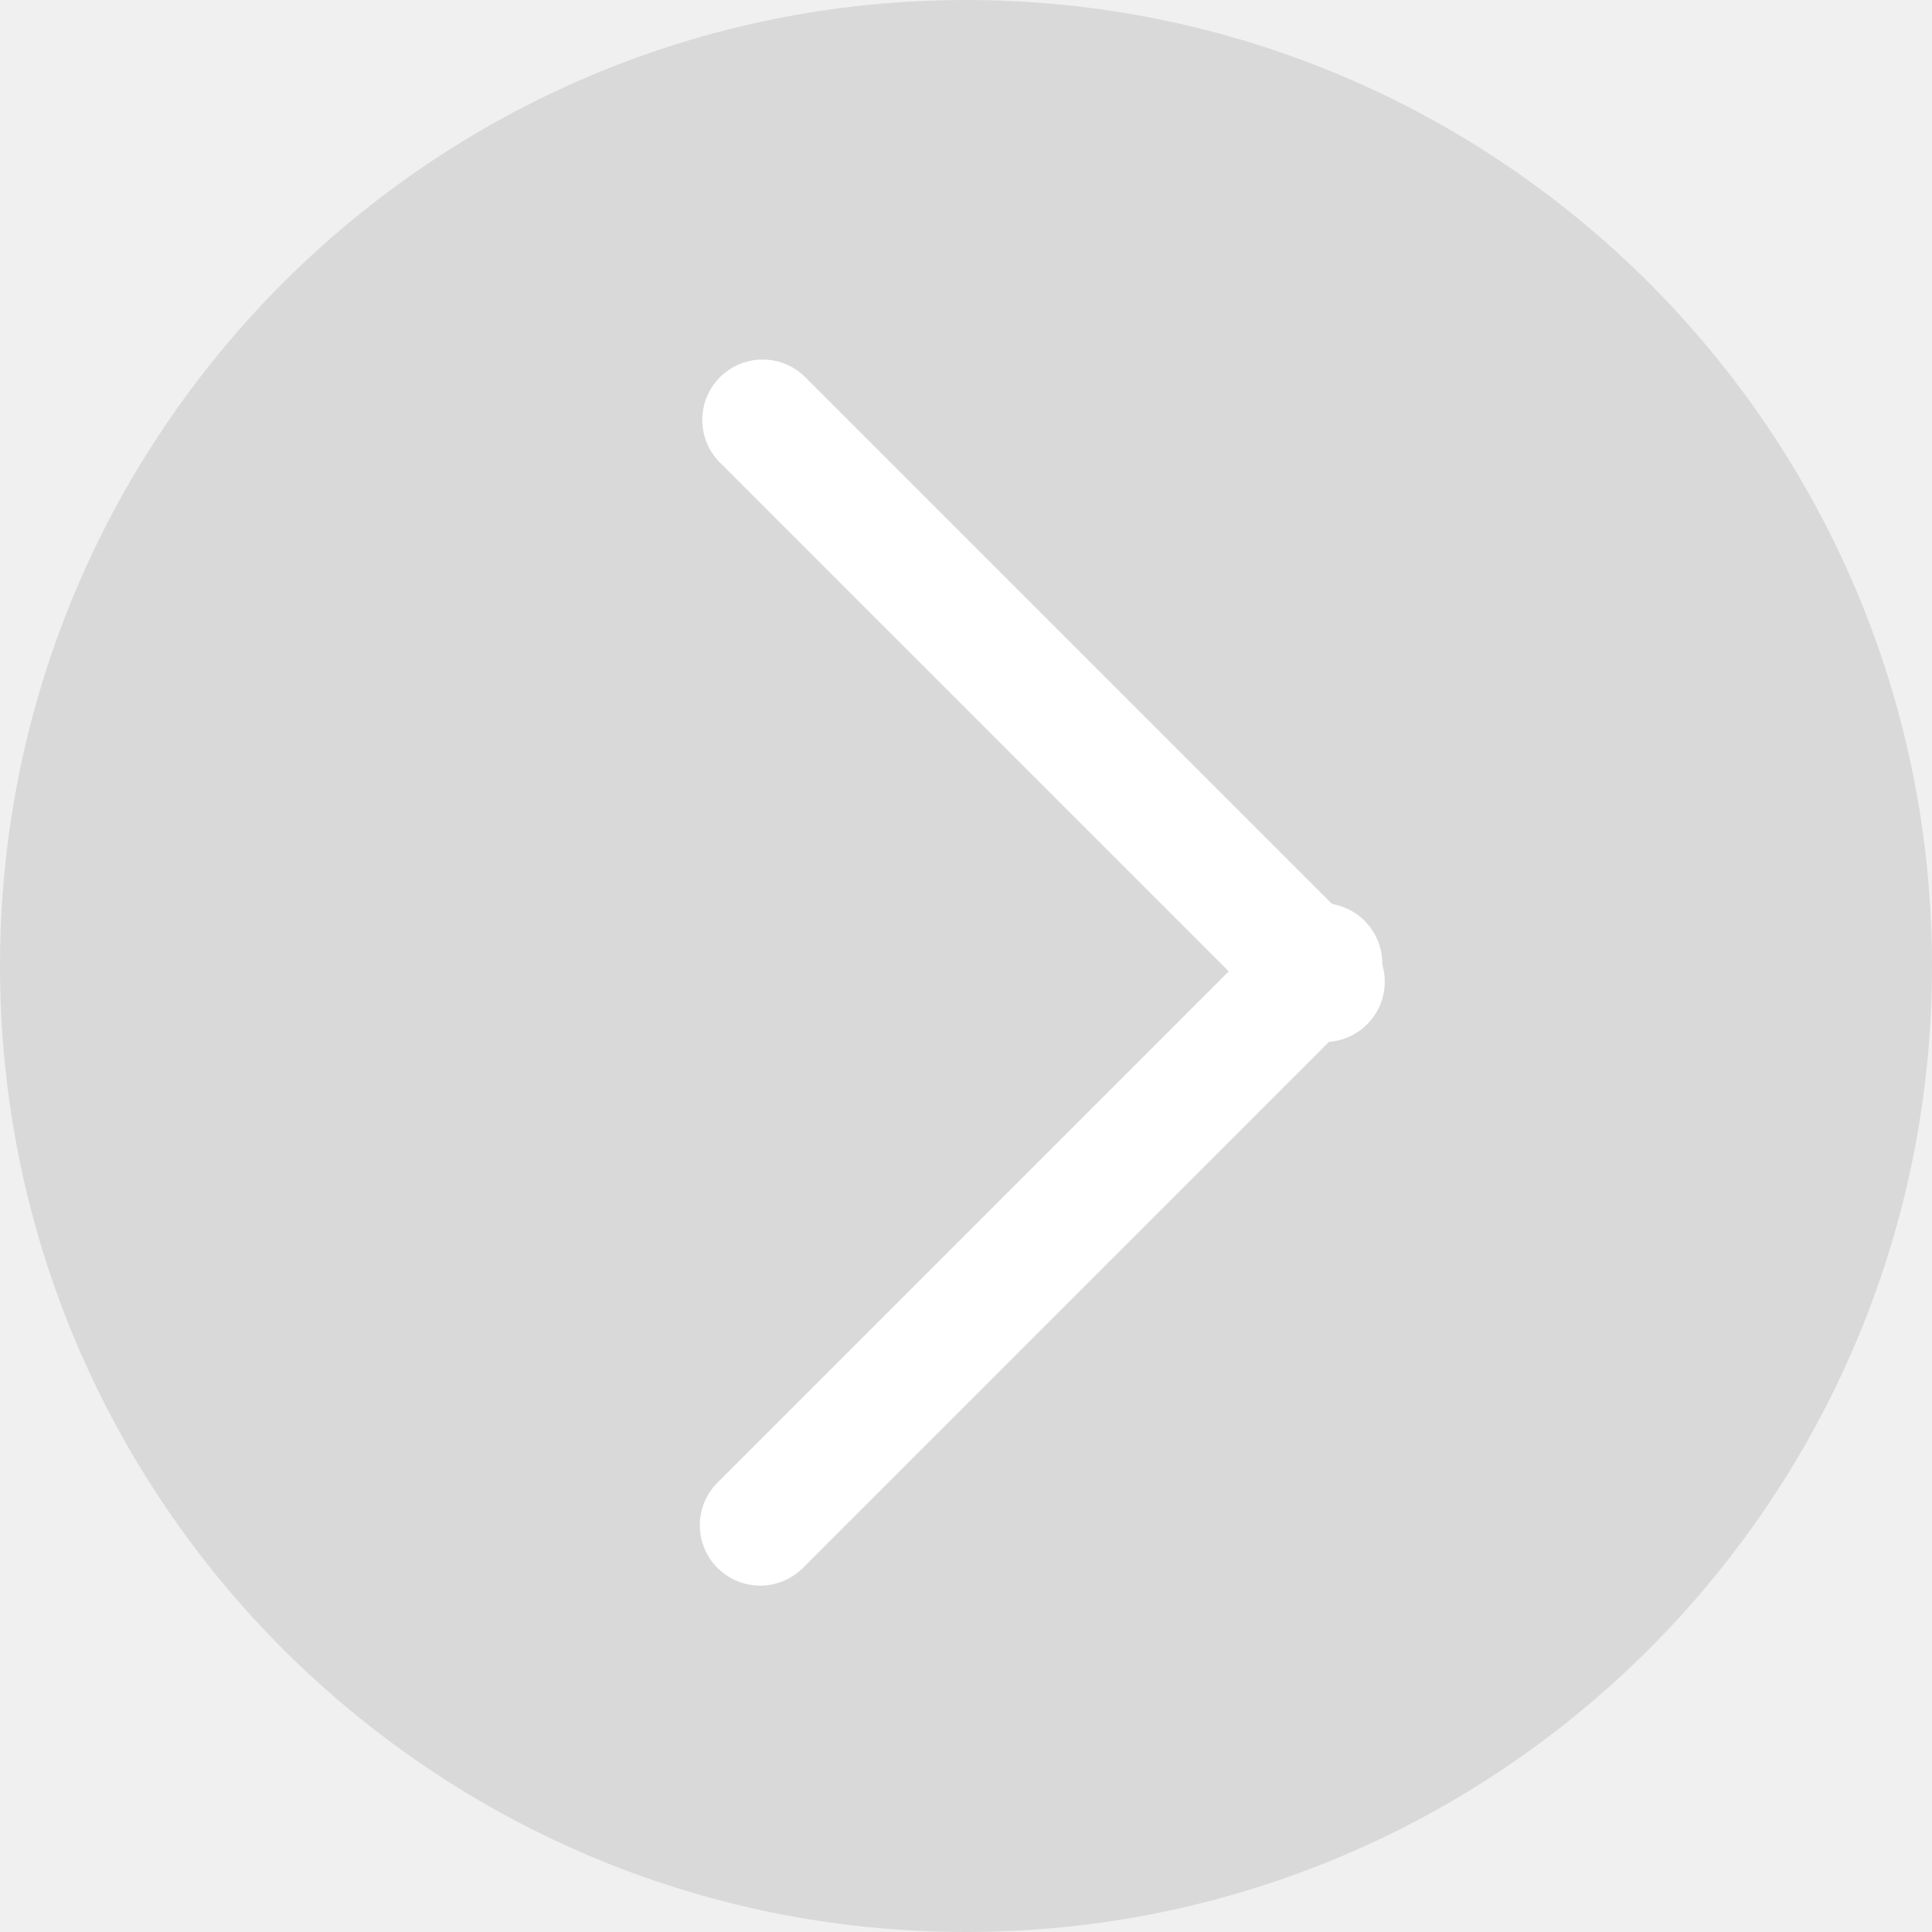
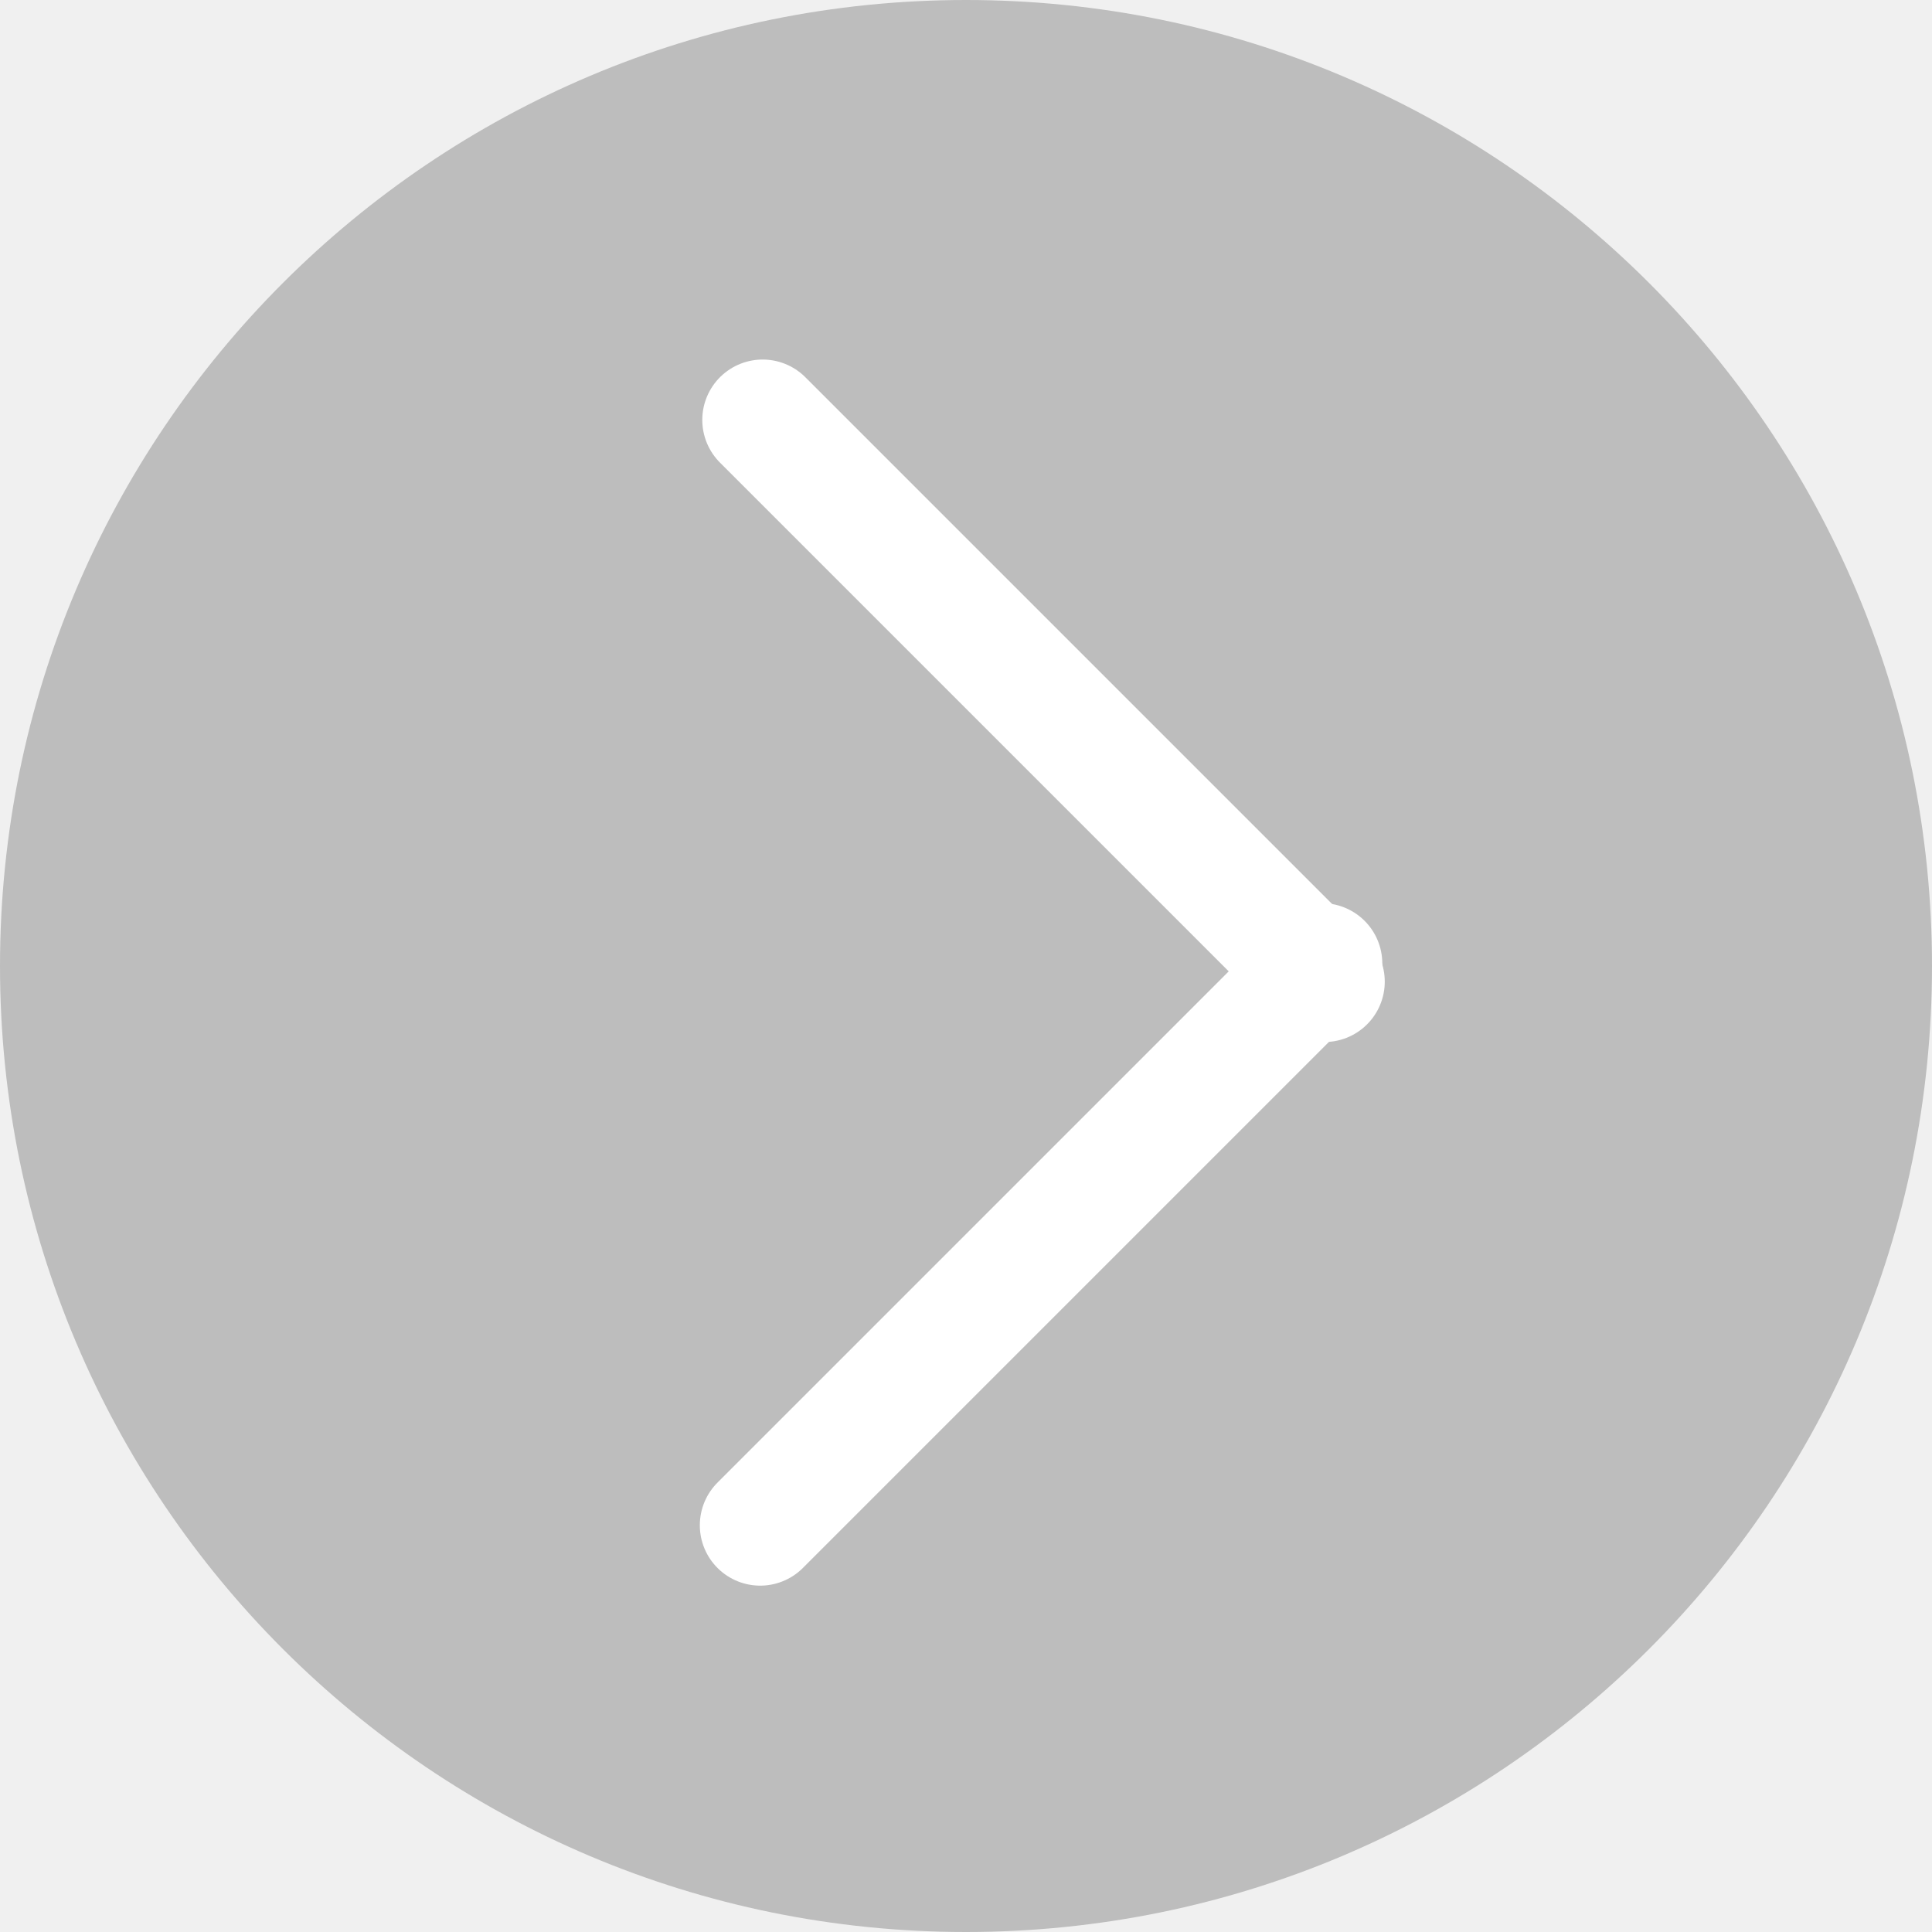
<svg xmlns="http://www.w3.org/2000/svg" width="40" height="40" viewBox="0 0 40 40" fill="none">
-   <circle cx="20" cy="20" r="20" transform="rotate(-180 20 20)" fill="#D9D9D9" />
+   <circle cx="20" cy="20" r="20" transform="rotate(-180 20 20)" fill="#BDBDBD" />
  <line x1="27.369" y1="19.949" x2="15.739" y2="31.579" stroke="white" stroke-width="2.5" stroke-linecap="round" />
  <line x1="27.42" y1="20.324" x2="15.79" y2="8.694" stroke="white" stroke-width="2.5" stroke-linecap="round" />
</svg>
